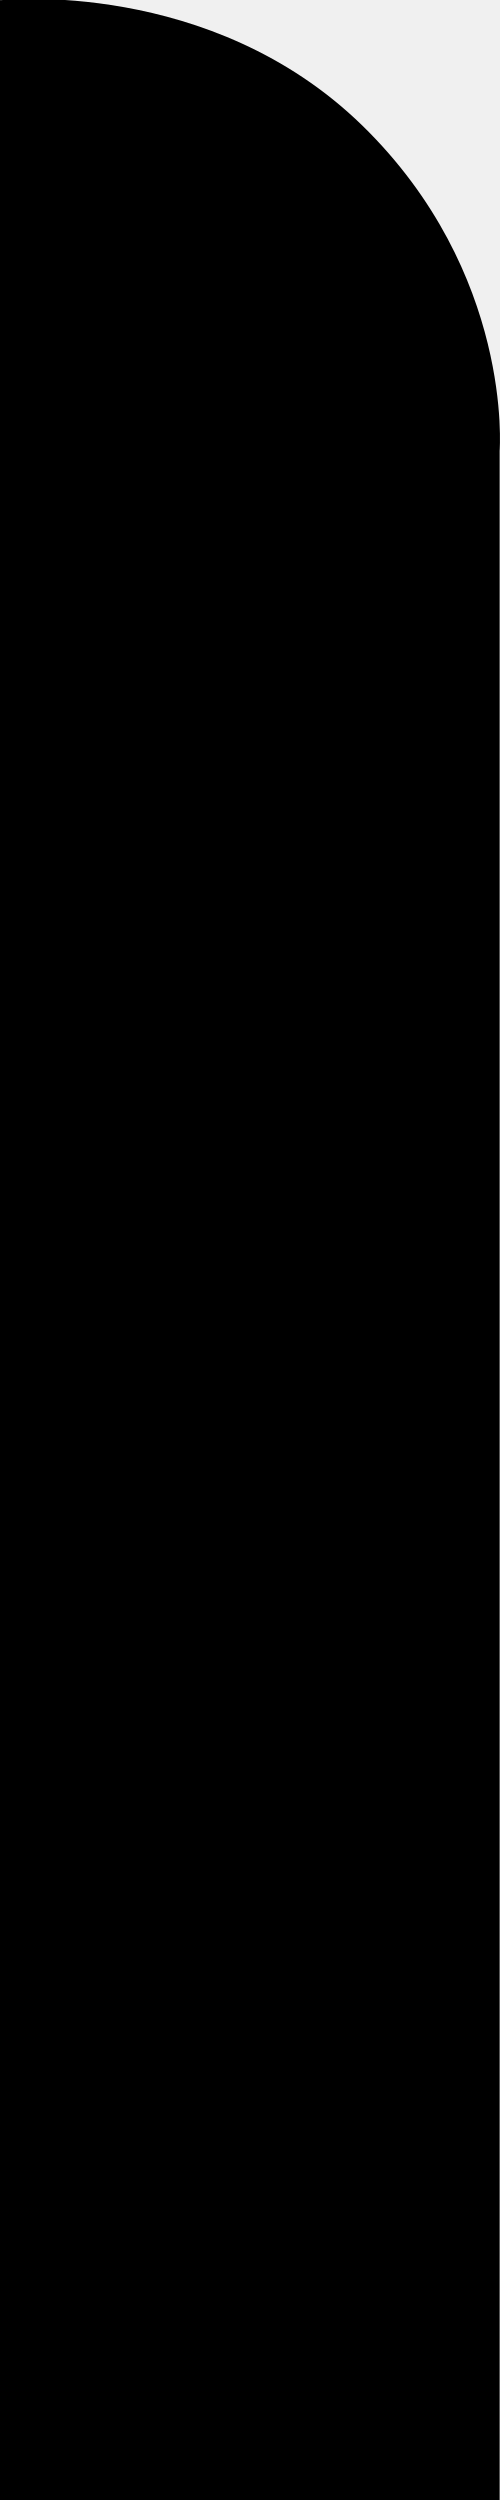
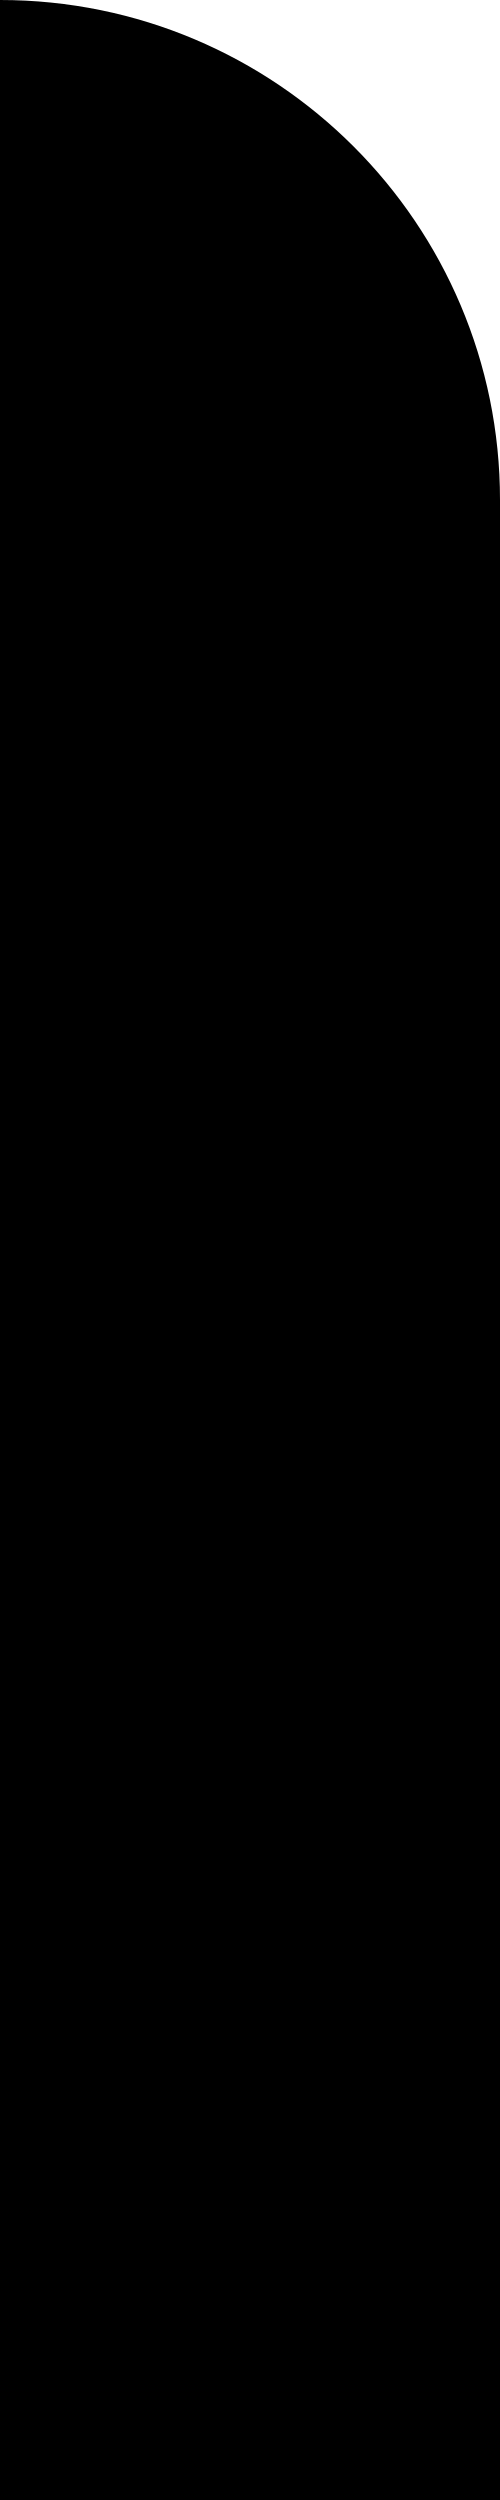
- <svg xmlns="http://www.w3.org/2000/svg" width="6" height="30" viewBox="0 0 1.587 7.937" version="1.1" id="svg1" xml:space="preserve">
-   <defs id="defs1" />
-   <g id="layer1" transform="translate(0,-289.0625)">
-     <path id="rect1" style="stroke-width:0.265;stroke-linecap:square;stroke-linejoin:round" d="m 1.15,289.461 c -0.482,-0.47 -1.146,-0.398 -1.146,-0.398 h -0.005 V 297 h 1.587 v -6.506 c 0,0 0.045,-0.564 -0.437,-1.034 z" />
+ <svg xmlns="http://www.w3.org/2000/svg" width="4" height="20" viewBox="0 0 4 20" fill="none">
+   <rect width="4" height="20" fill="white" />
+   <g style="mix-blend-mode:difference" clip-path="url(#clip0_4680_3335)">
+     <rect x="-4" width="8" height="24" rx="4" fill="white" />
  </g>
+   <defs>
+     <clipPath id="clip0_4680_3335">
+       <rect width="4" height="20" fill="white" />
+     </clipPath>
+   </defs>
</svg>
